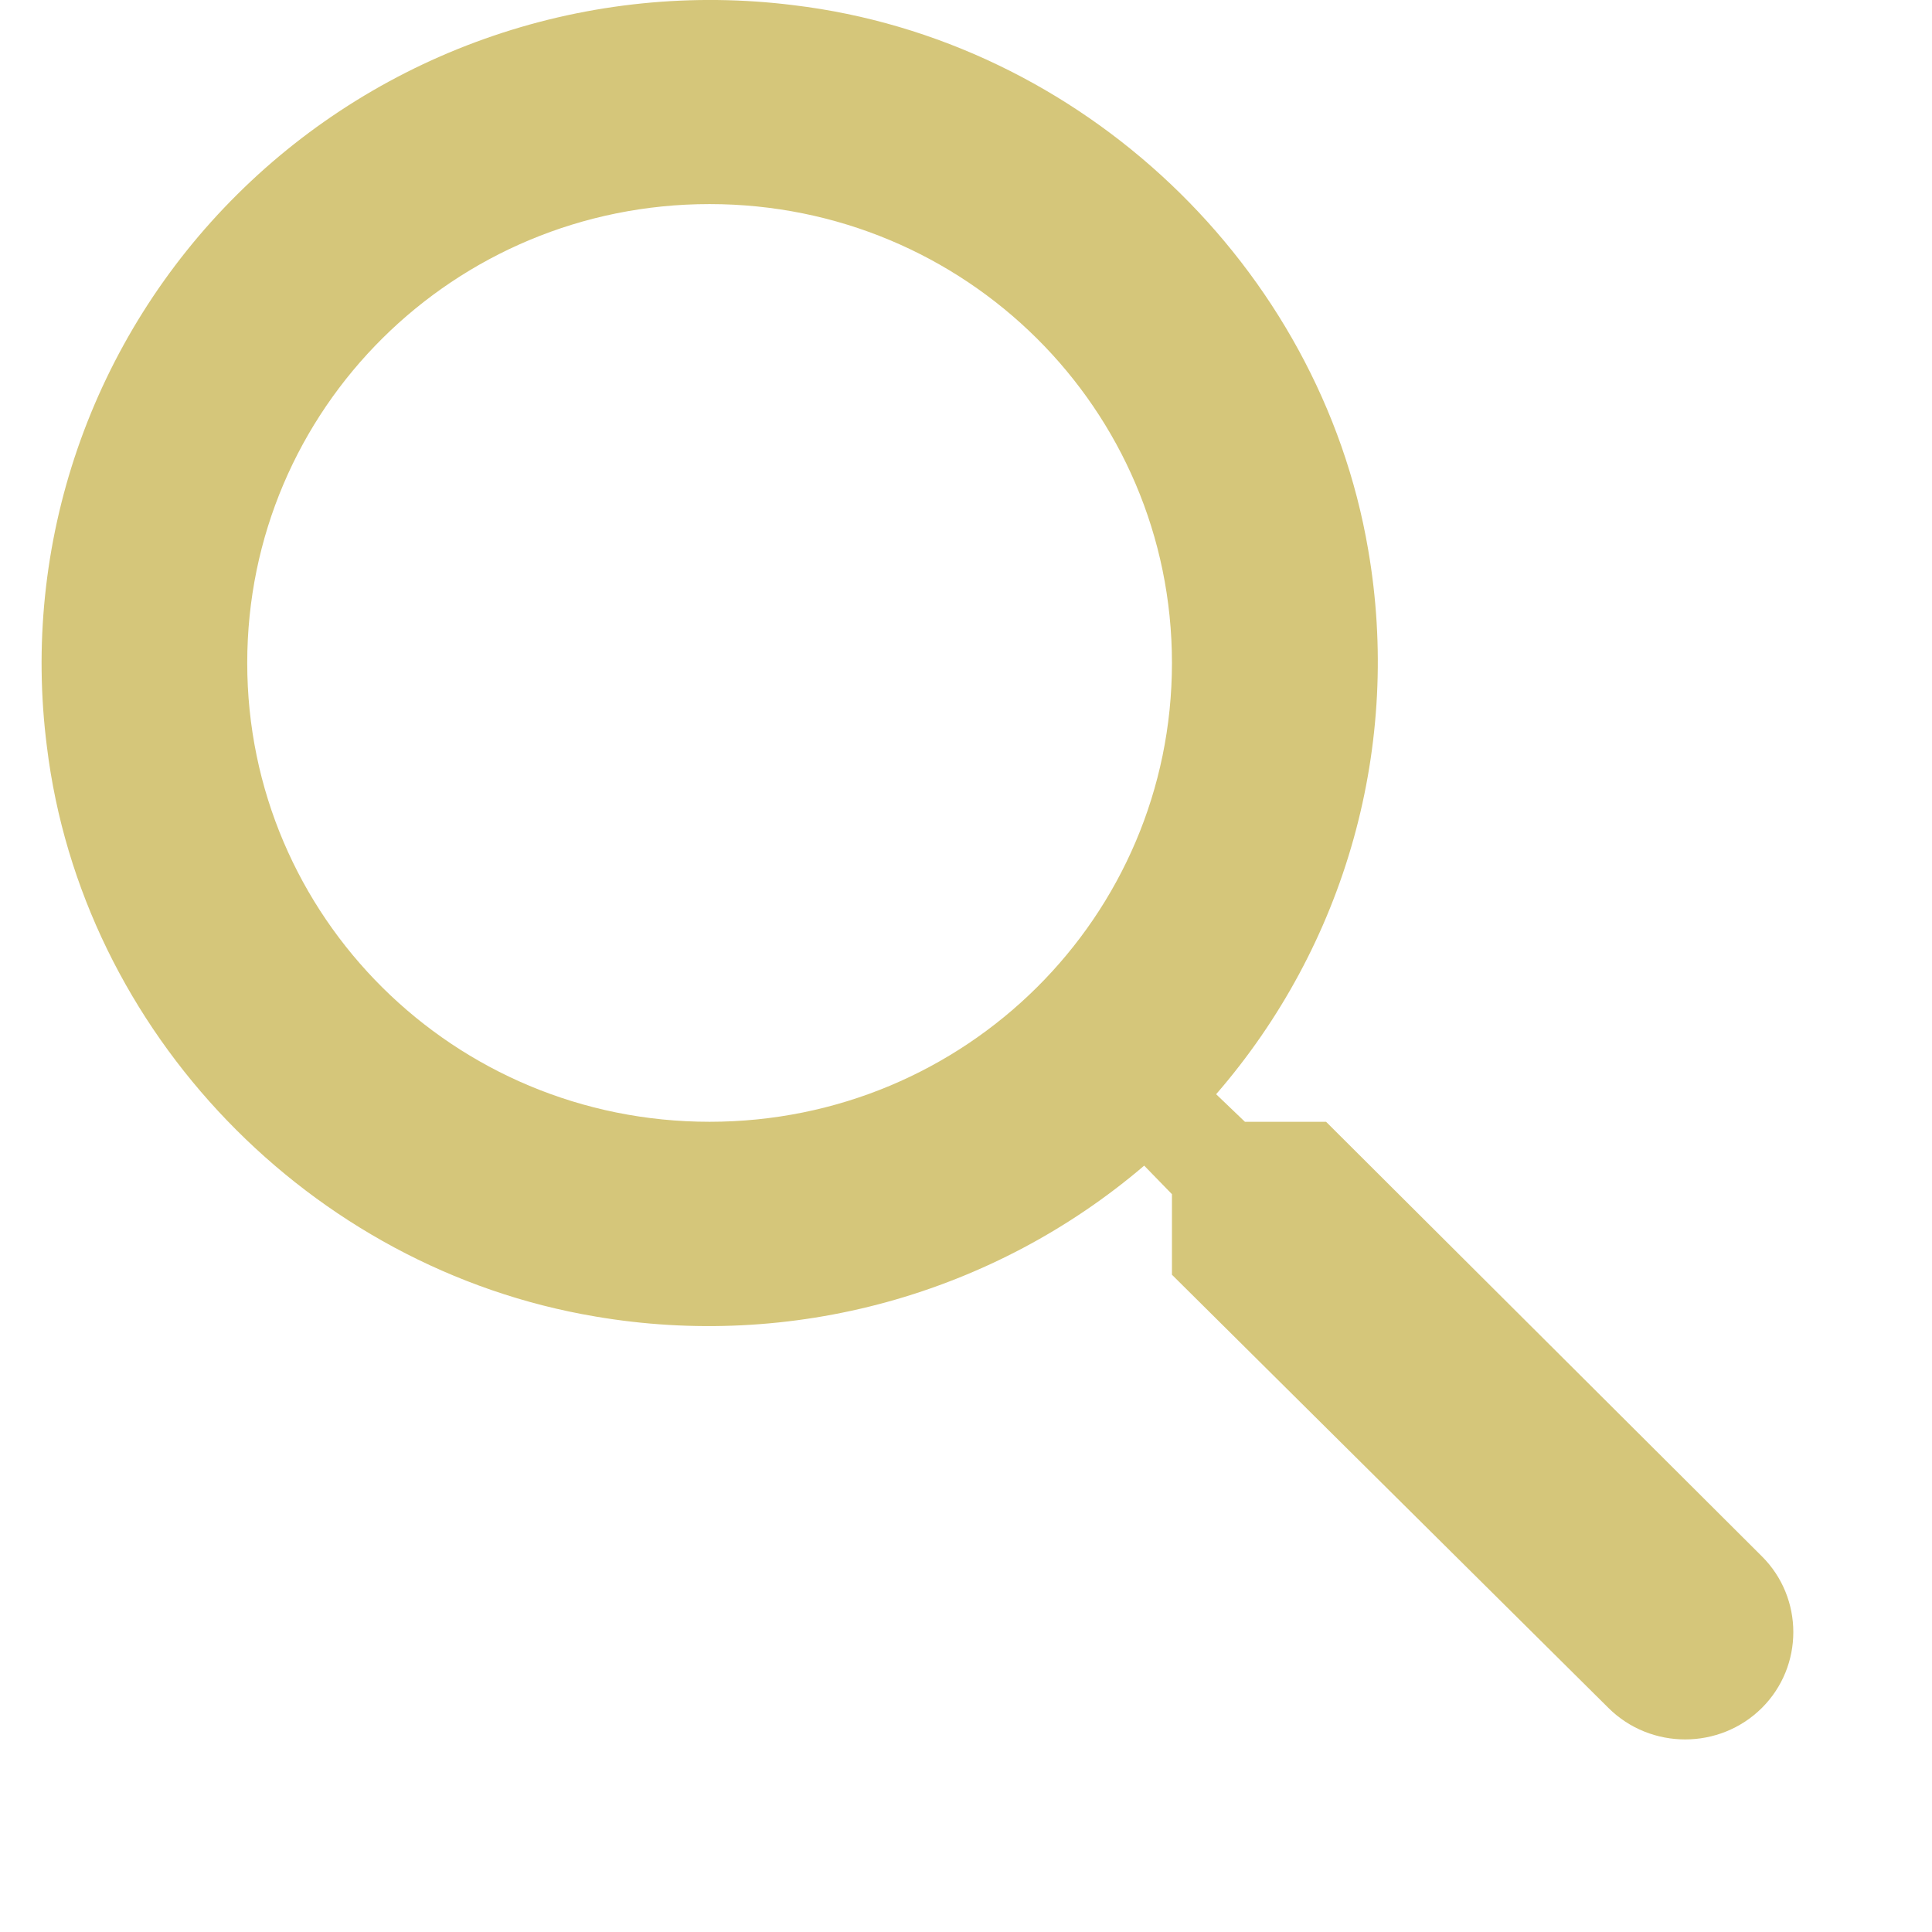
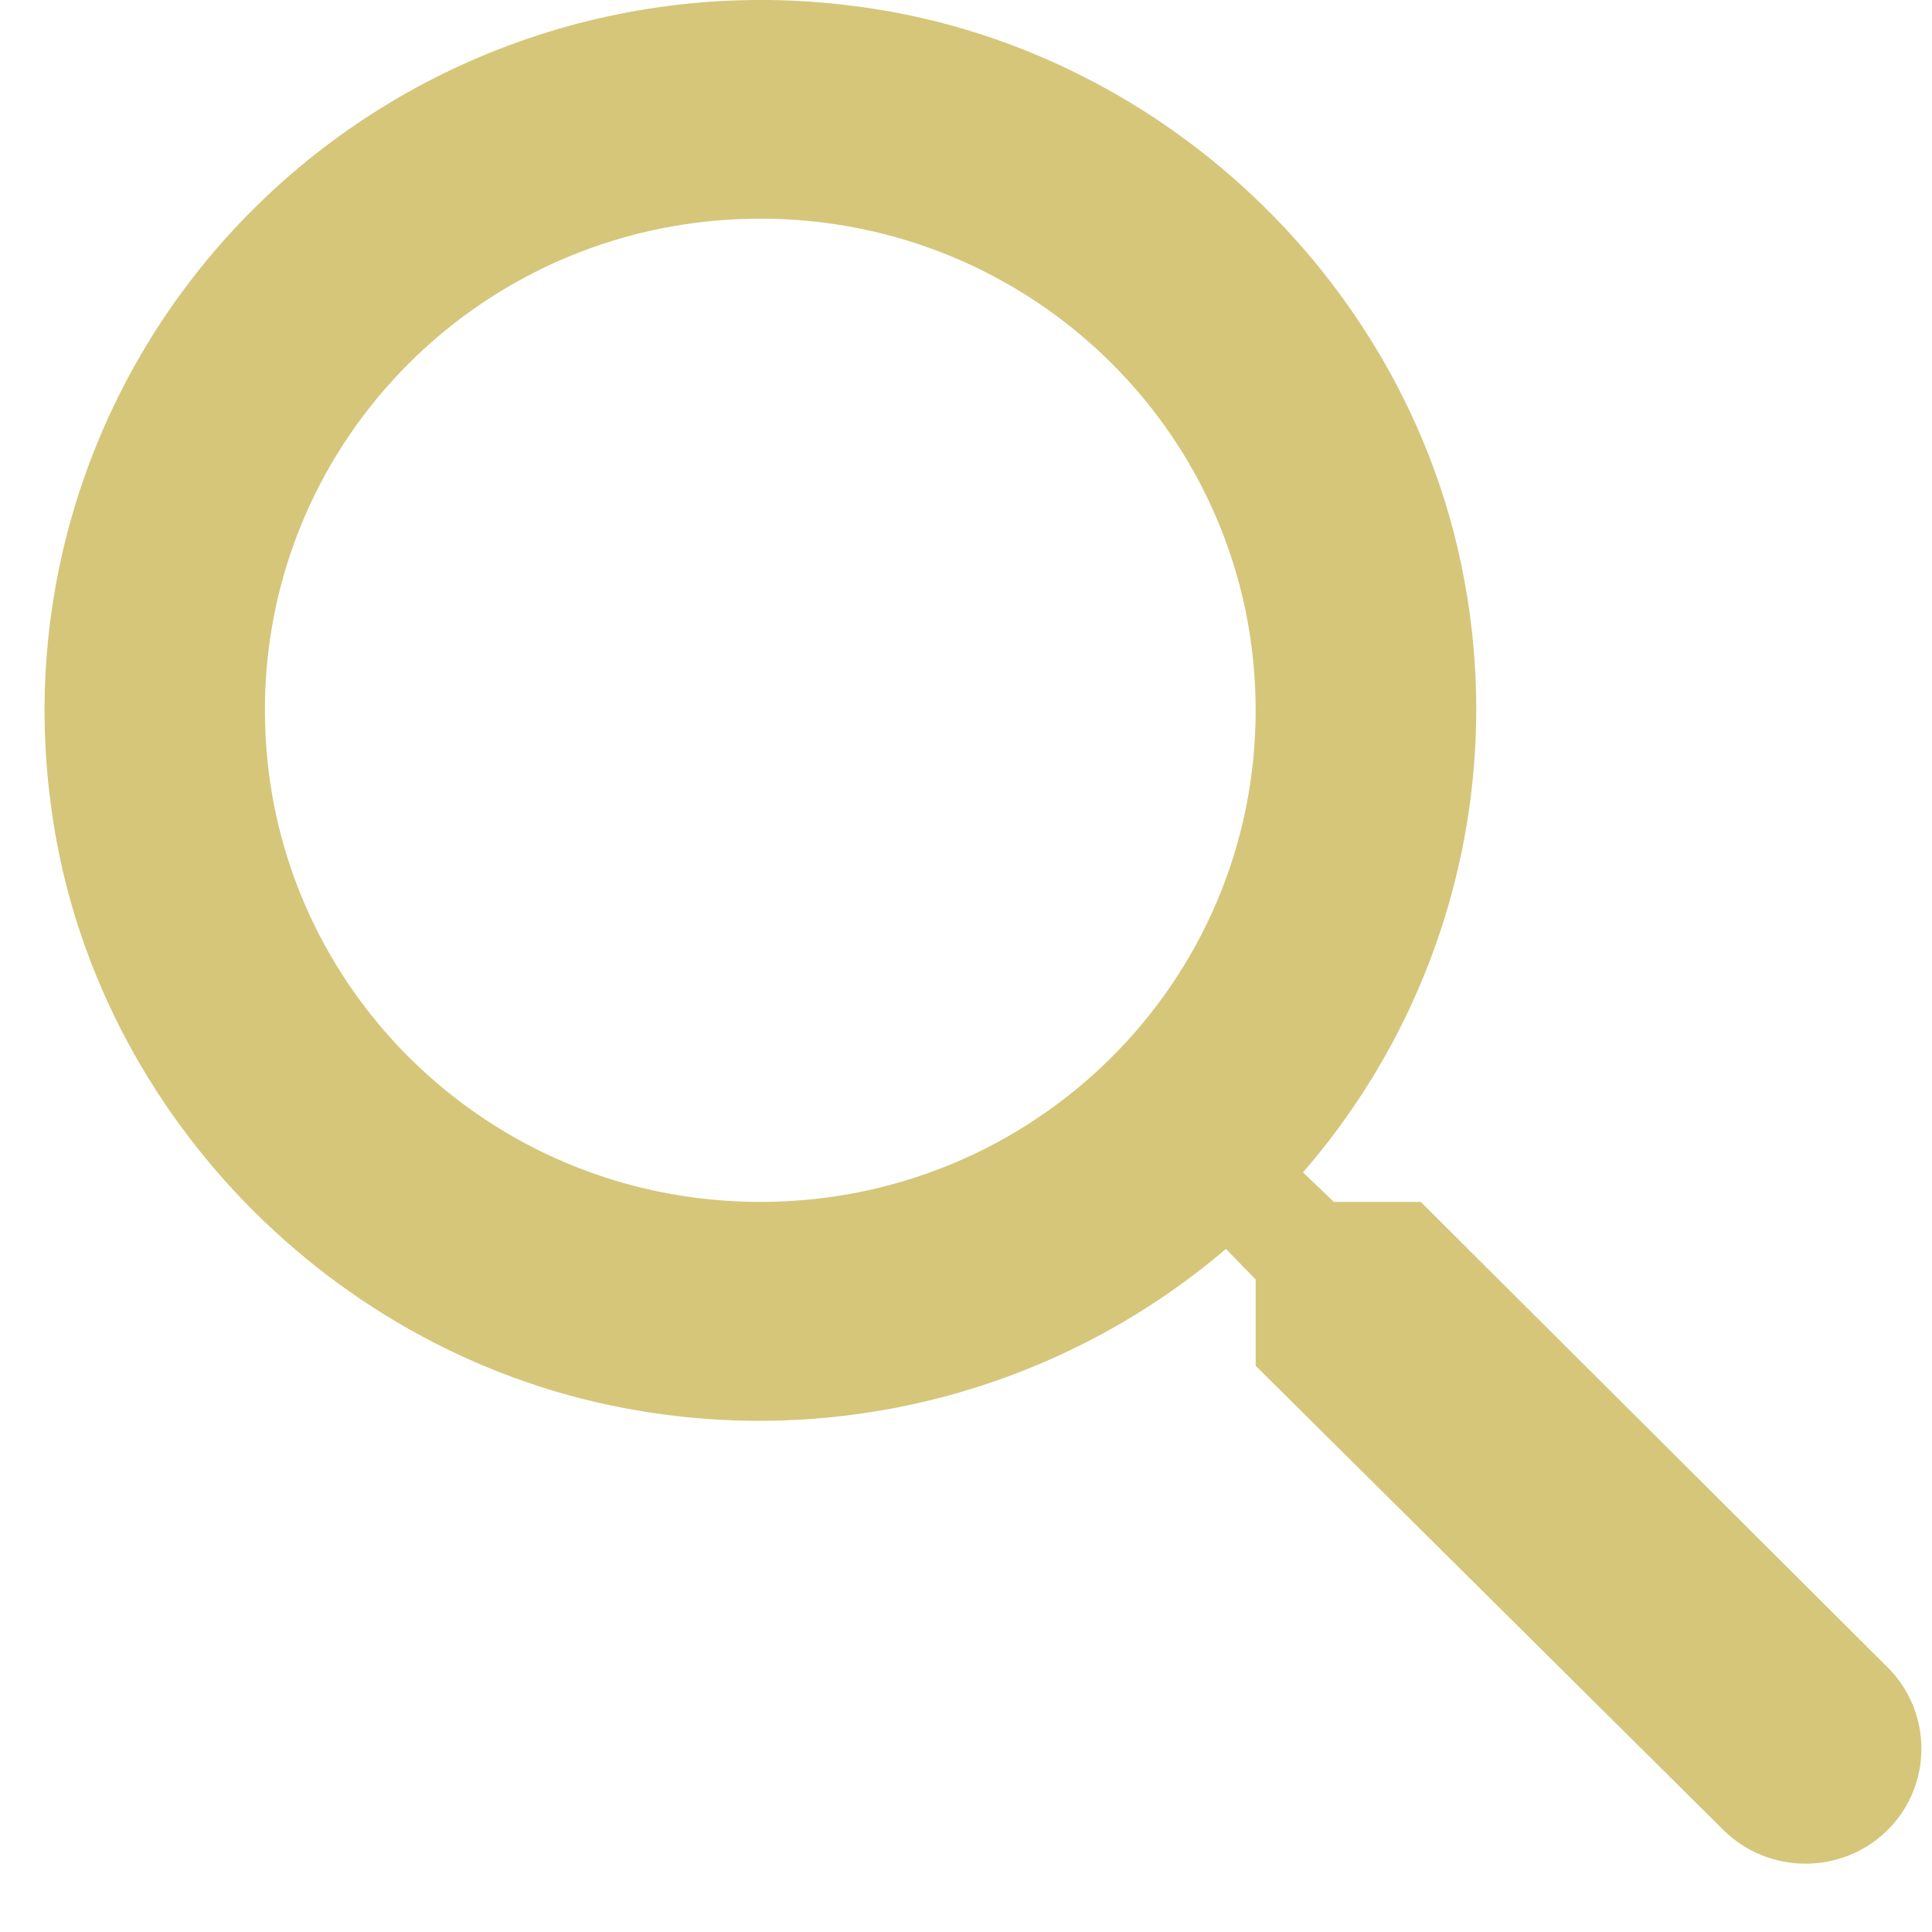
- <svg xmlns="http://www.w3.org/2000/svg" width="26" height="26" viewBox="0 0 30 30" fill="none">
+ <svg xmlns="http://www.w3.org/2000/svg" width="28" height="28" viewBox="0 0 28 28" fill="none">
  <path d="M20.591 17.419H19.331L18.884 16.991C19.881 15.842 20.61 14.488 21.018 13.026C21.426 11.565 21.504 10.031 21.245 8.536C20.495 4.135 16.794 0.62 12.327 0.081C10.756 -0.116 9.161 0.046 7.663 0.555C6.165 1.064 4.805 1.906 3.686 3.017C2.566 4.128 1.718 5.478 1.205 6.964C0.692 8.451 0.529 10.034 0.728 11.592C1.27 16.026 4.812 19.699 9.247 20.443C10.754 20.7 12.299 20.623 13.771 20.218C15.244 19.812 16.609 19.089 17.767 18.1L18.198 18.543V19.794L24.978 26.523C25.633 27.172 26.701 27.172 27.356 26.523C28.01 25.874 28.01 24.813 27.356 24.164L20.591 17.419ZM11.018 17.419C7.046 17.419 3.839 14.236 3.839 10.294C3.839 6.351 7.046 3.169 11.018 3.169C14.991 3.169 18.198 6.351 18.198 10.294C18.198 14.236 14.991 17.419 11.018 17.419Z" fill="#D5C67A" />
</svg>
